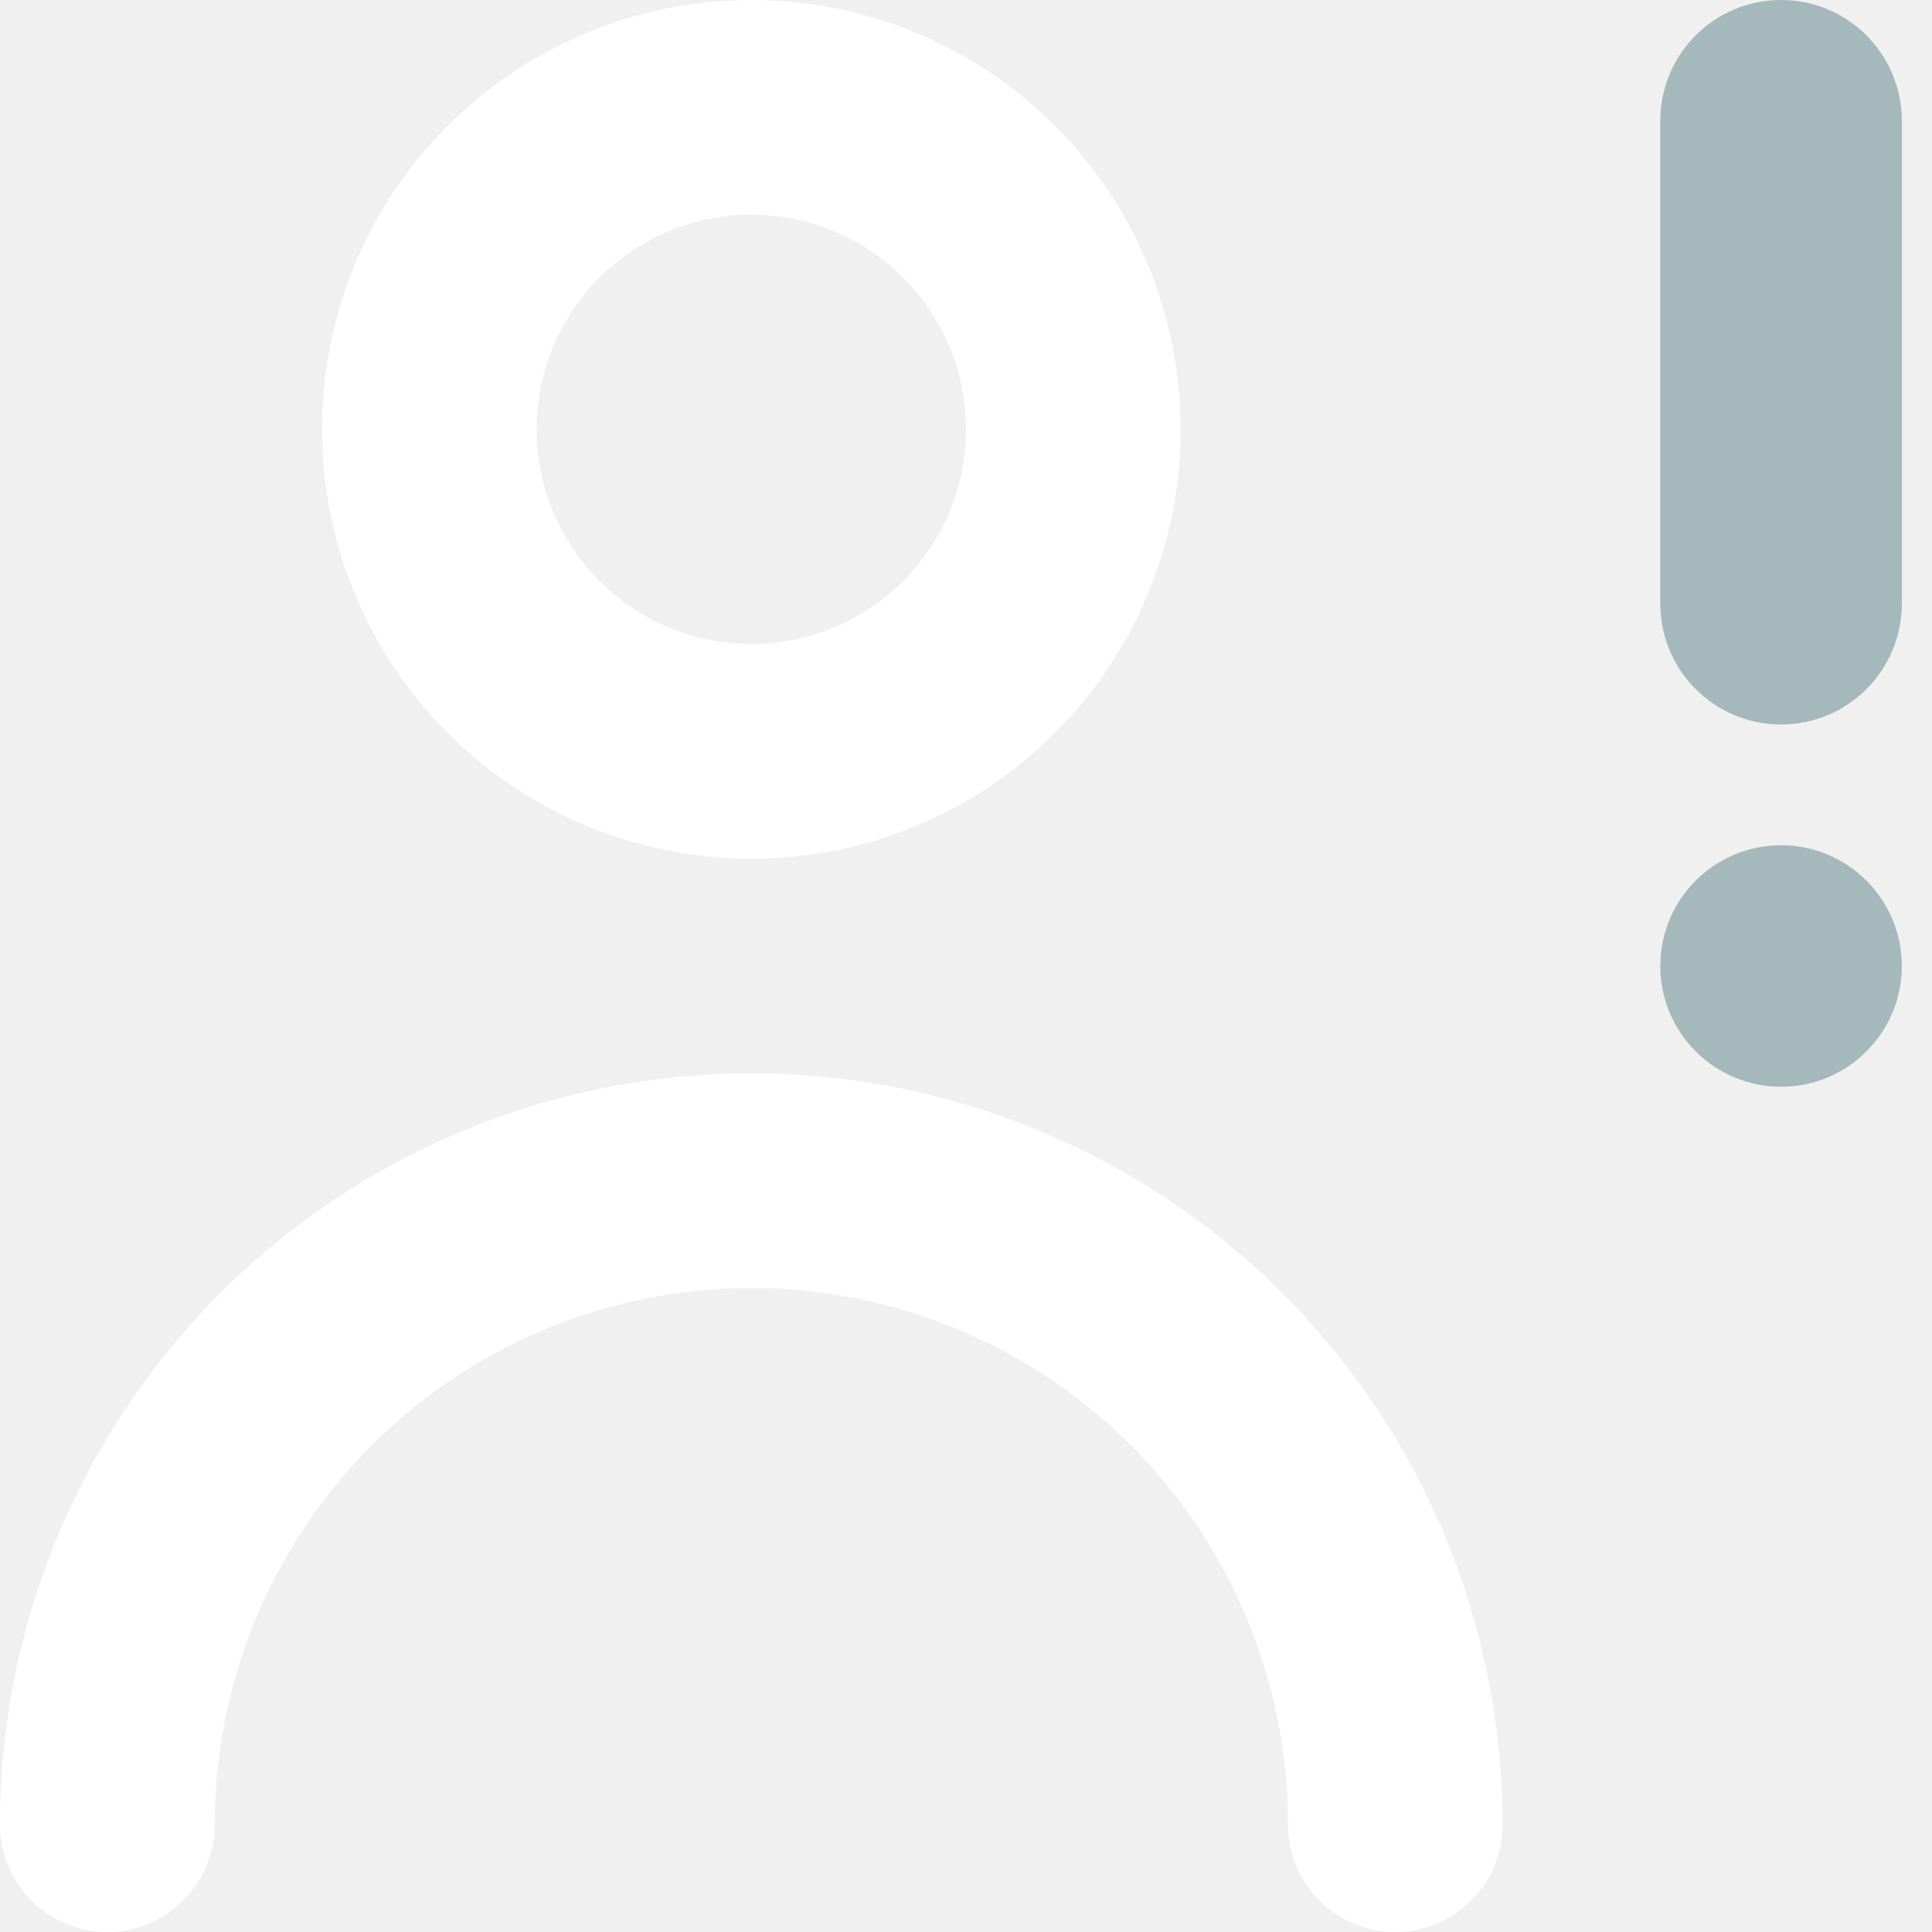
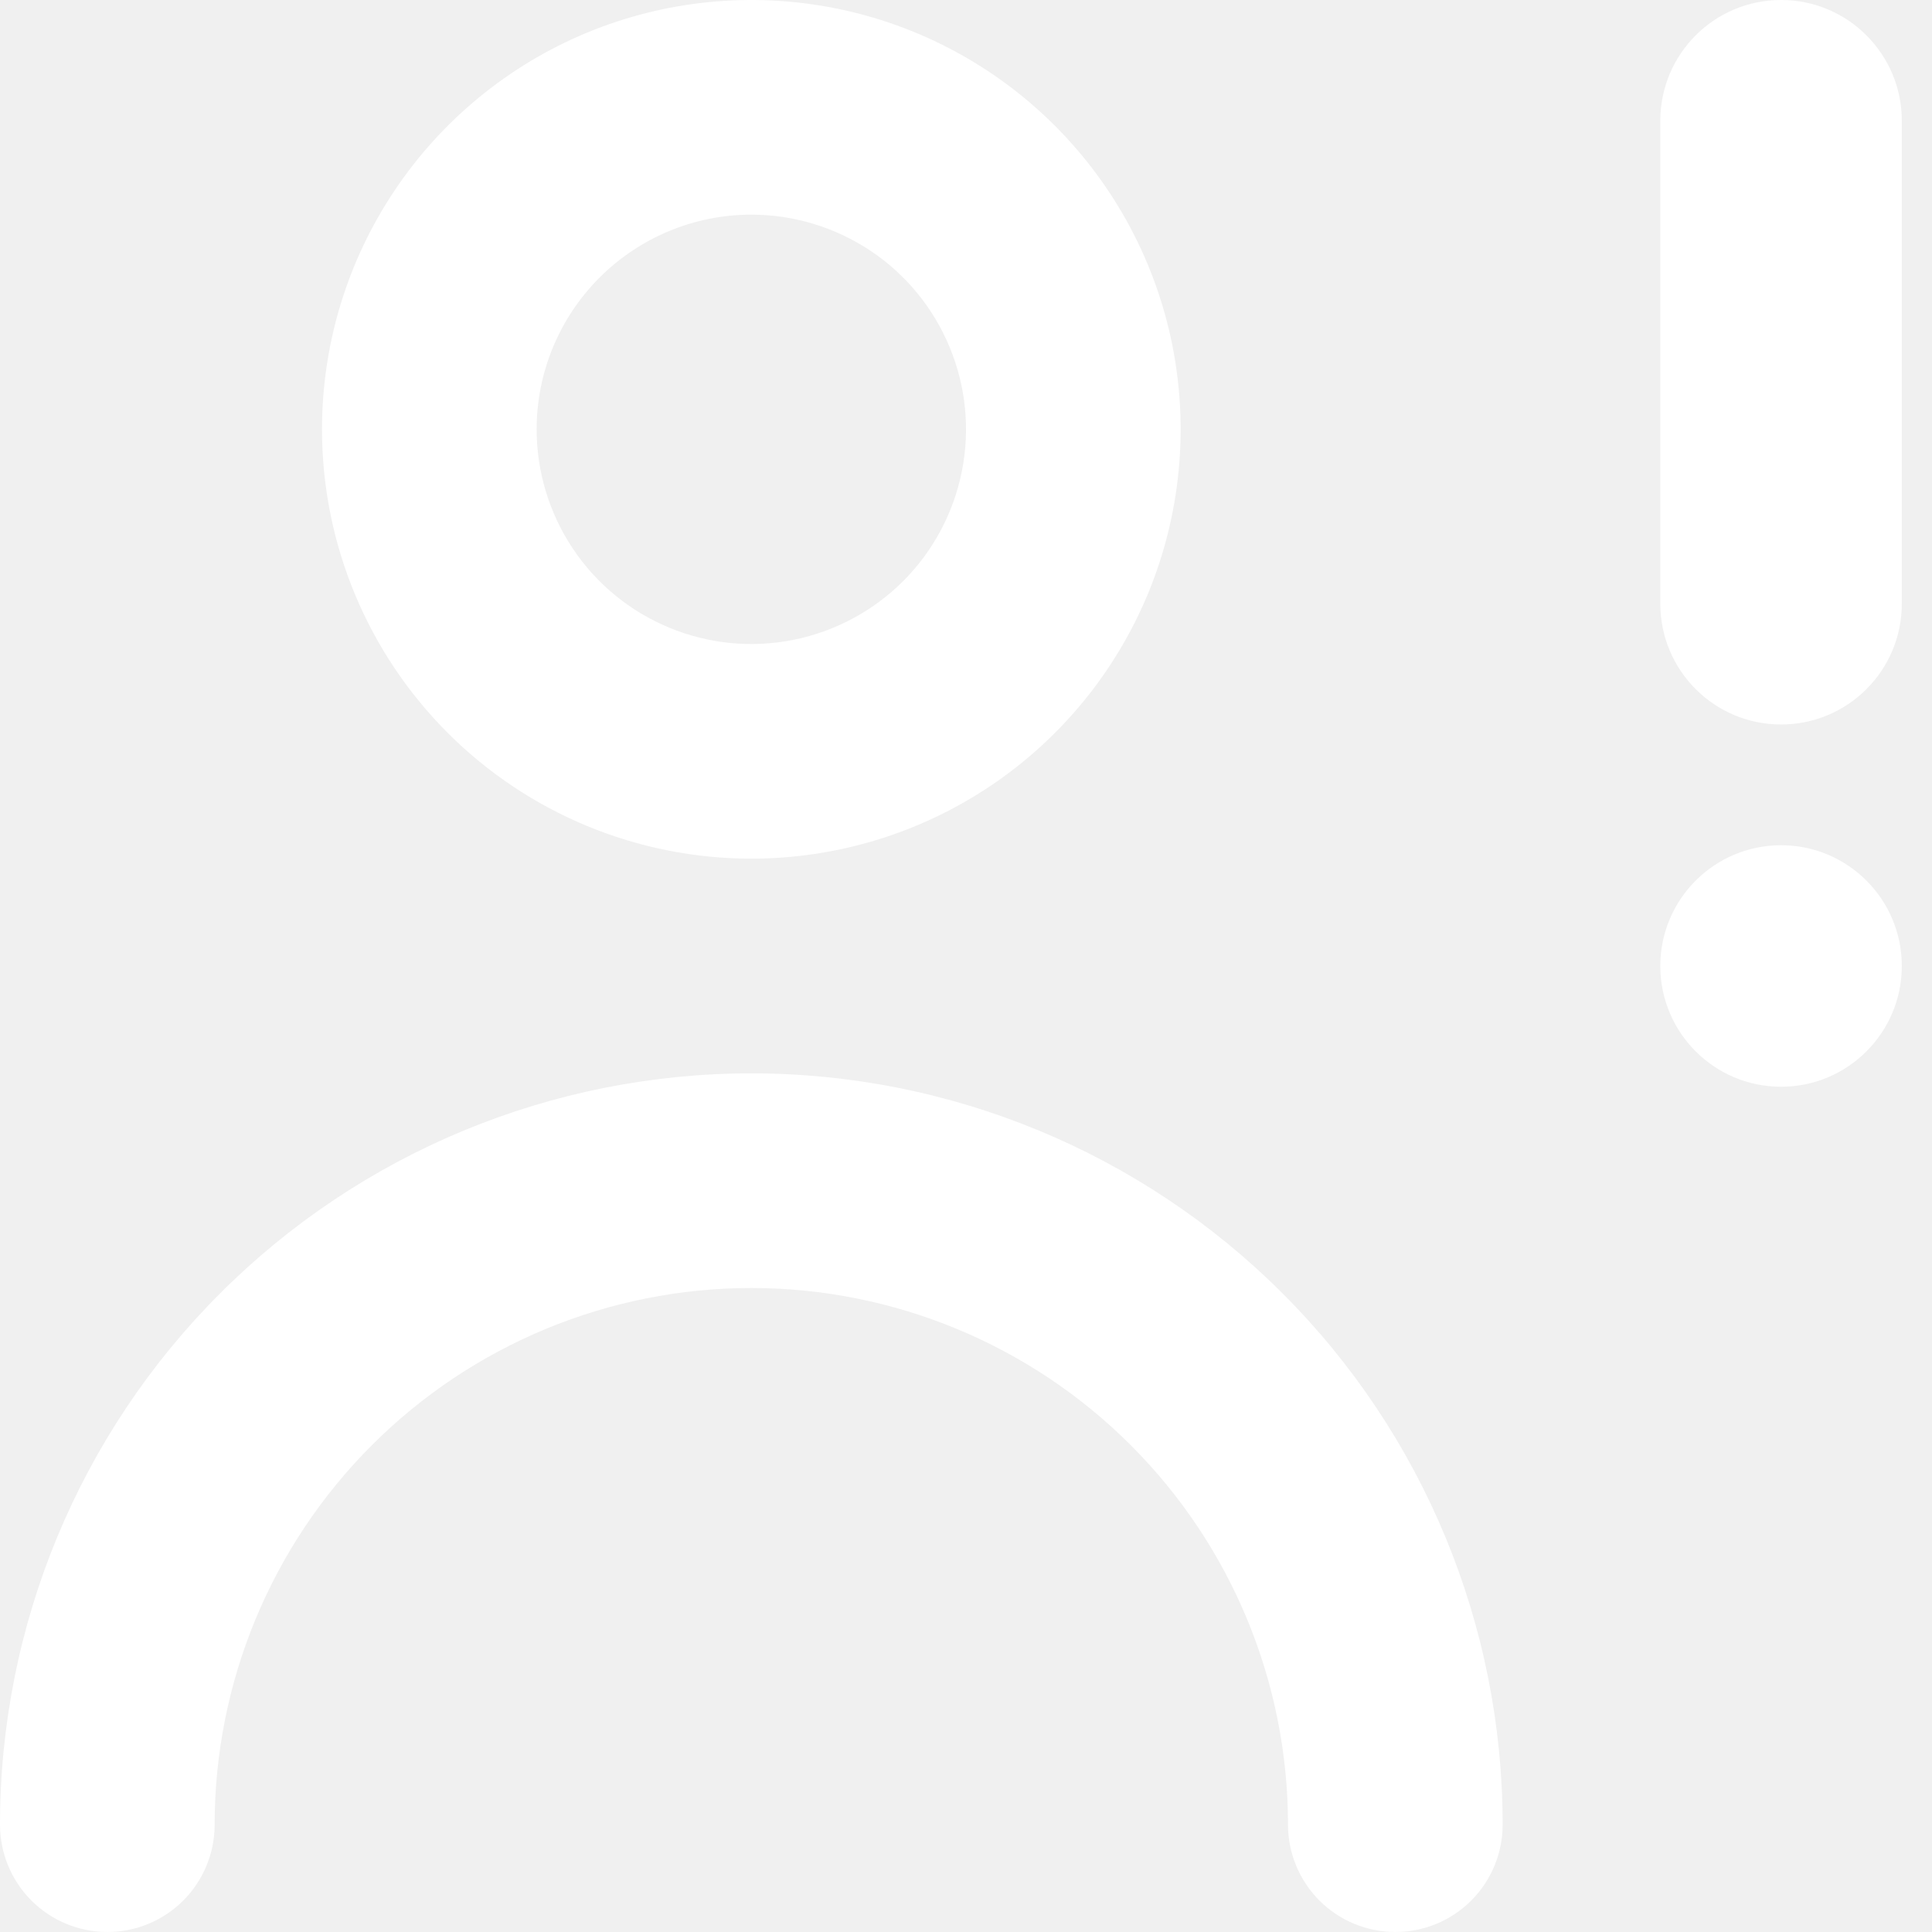
- <svg xmlns="http://www.w3.org/2000/svg" width="16" height="16" viewBox="0 0 16 16" fill="none">
-   <path d="M6.222 7.111C6.925 7.111 7.613 6.903 8.198 6.512C8.782 6.121 9.238 5.566 9.507 4.916C9.776 4.267 9.847 3.552 9.709 2.862C9.572 2.172 9.234 1.539 8.736 1.041C8.239 0.544 7.606 0.206 6.916 0.068C6.226 -0.069 5.511 0.002 4.862 0.271C4.212 0.54 3.657 0.995 3.266 1.58C2.875 2.165 2.667 2.852 2.667 3.556C2.667 4.499 3.041 5.403 3.708 6.07C4.375 6.737 5.279 7.111 6.222 7.111ZM6.222 1.778C6.574 1.778 6.918 1.882 7.21 2.077C7.502 2.273 7.73 2.55 7.865 2.875C7.999 3.2 8.034 3.558 7.966 3.902C7.897 4.247 7.728 4.564 7.479 4.813C7.231 5.061 6.914 5.231 6.569 5.299C6.224 5.368 5.867 5.333 5.542 5.198C5.217 5.063 4.939 4.836 4.744 4.543C4.549 4.251 4.444 3.907 4.444 3.556C4.444 3.084 4.632 2.632 4.965 2.298C5.299 1.965 5.751 1.778 6.222 1.778ZM6.222 8.889C4.572 8.889 2.989 9.544 1.822 10.711C0.656 11.878 0 13.461 0 15.111C0 15.347 0.094 15.573 0.26 15.74C0.427 15.906 0.653 16 0.889 16C1.125 16 1.351 15.906 1.517 15.74C1.684 15.573 1.778 15.347 1.778 15.111C1.778 13.932 2.246 12.802 3.08 11.968C3.913 11.135 5.043 10.667 6.222 10.667C7.401 10.667 8.531 11.135 9.365 11.968C10.198 12.802 10.667 13.932 10.667 15.111C10.667 15.347 10.76 15.573 10.927 15.74C11.094 15.906 11.32 16 11.556 16C11.791 16 12.017 15.906 12.184 15.74C12.351 15.573 12.444 15.347 12.444 15.111C12.444 13.461 11.789 11.878 10.622 10.711C9.455 9.544 7.872 8.889 6.222 8.889Z" fill="#FFFFFF" />
-   <rect x="15.75" width="6" height="2" rx="1" transform="rotate(90 15.75 0)" fill="#A5B8BB" />
-   <rect x="15.75" y="7" width="2" height="2" rx="1" transform="rotate(90 15.75 7)" fill="#A5B8BB" />
+ <svg xmlns="http://www.w3.org/2000/svg" width="30" height="30" viewBox="0 0 30 30" fill="none">
+   <path d="M11.667 13.333C12.985 13.333 14.274 12.942 15.37 12.21C16.467 11.477 17.321 10.436 17.826 9.218C18.33 8 18.462 6.659 18.205 5.366C17.948 4.073 17.313 2.885 16.381 1.953C15.448 1.02 14.261 0.385 12.967 0.128C11.674 -0.129 10.334 0.003 9.115 0.507C7.897 1.012 6.856 1.867 6.124 2.963C5.391 4.059 5 5.348 5 6.667C5 8.435 5.702 10.13 6.953 11.381C8.203 12.631 9.899 13.333 11.667 13.333ZM11.667 3.333C12.326 3.333 12.97 3.529 13.519 3.895C14.067 4.261 14.494 4.782 14.746 5.391C14.999 6 15.065 6.67 14.936 7.317C14.807 7.964 14.49 8.558 14.024 9.024C13.557 9.49 12.964 9.807 12.317 9.936C11.67 10.065 11 9.999 10.391 9.746C9.782 9.494 9.261 9.067 8.895 8.519C8.529 7.97 8.333 7.326 8.333 6.667C8.333 5.783 8.685 4.935 9.31 4.31C9.935 3.685 10.783 3.333 11.667 3.333ZM11.667 16.667C8.572 16.667 5.605 17.896 3.417 20.084C1.229 22.272 0 25.239 0 28.333C0 28.775 0.176 29.199 0.488 29.512C0.801 29.824 1.225 30 1.667 30C2.109 30 2.533 29.824 2.845 29.512C3.158 29.199 3.333 28.775 3.333 28.333C3.333 26.123 4.211 24.004 5.774 22.441C7.337 20.878 9.457 20 11.667 20C13.877 20 15.996 20.878 17.559 22.441C19.122 24.004 20 26.123 20 28.333C20 28.775 20.176 29.199 20.488 29.512C20.801 29.824 21.225 30 21.667 30C22.109 30 22.533 29.824 22.845 29.512C23.158 29.199 23.333 28.775 23.333 28.333C23.333 25.239 22.104 22.272 19.916 20.084C17.728 17.896 14.761 16.667 11.667 16.667Z" fill="white" />
+   <rect x="29.531" width="11.25" height="3.75" rx="1.875" transform="rotate(90 29.5312 0)" fill="white" />
+   <rect x="29.531" y="13.125" width="3.75" height="3.75" rx="1.875" transform="rotate(90 29.5312 13.125)" fill="white" />
</svg>
